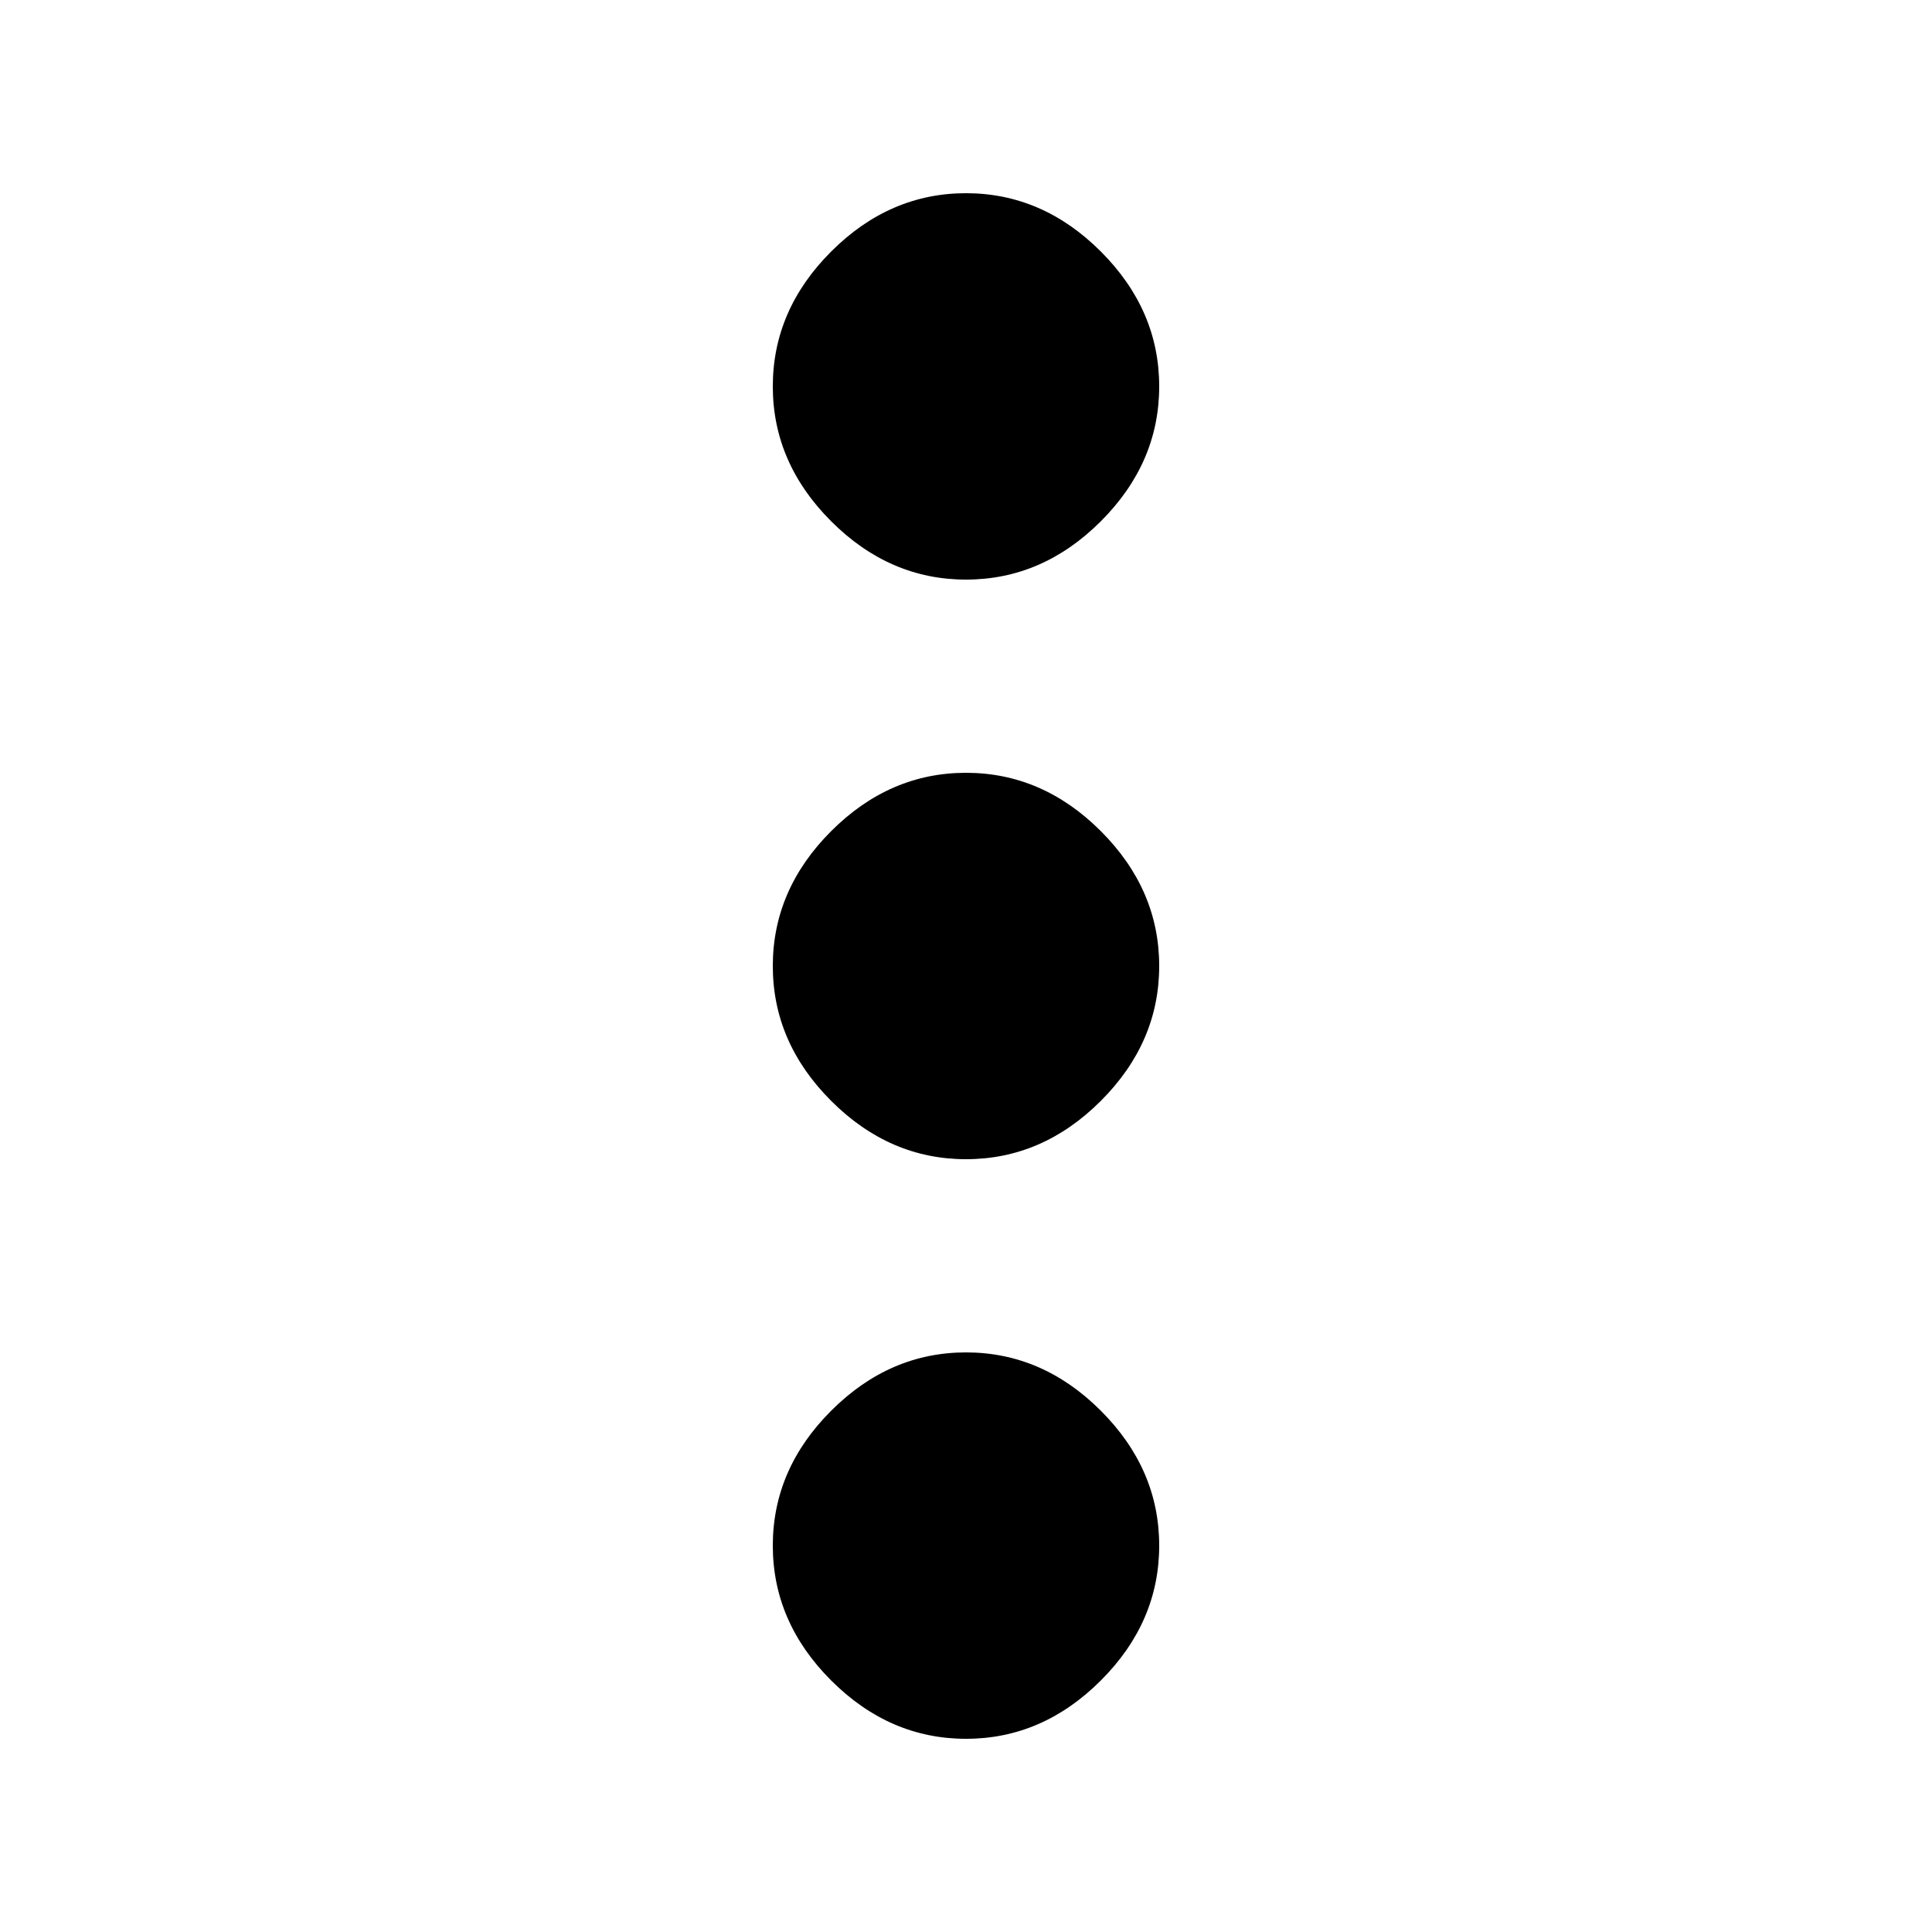
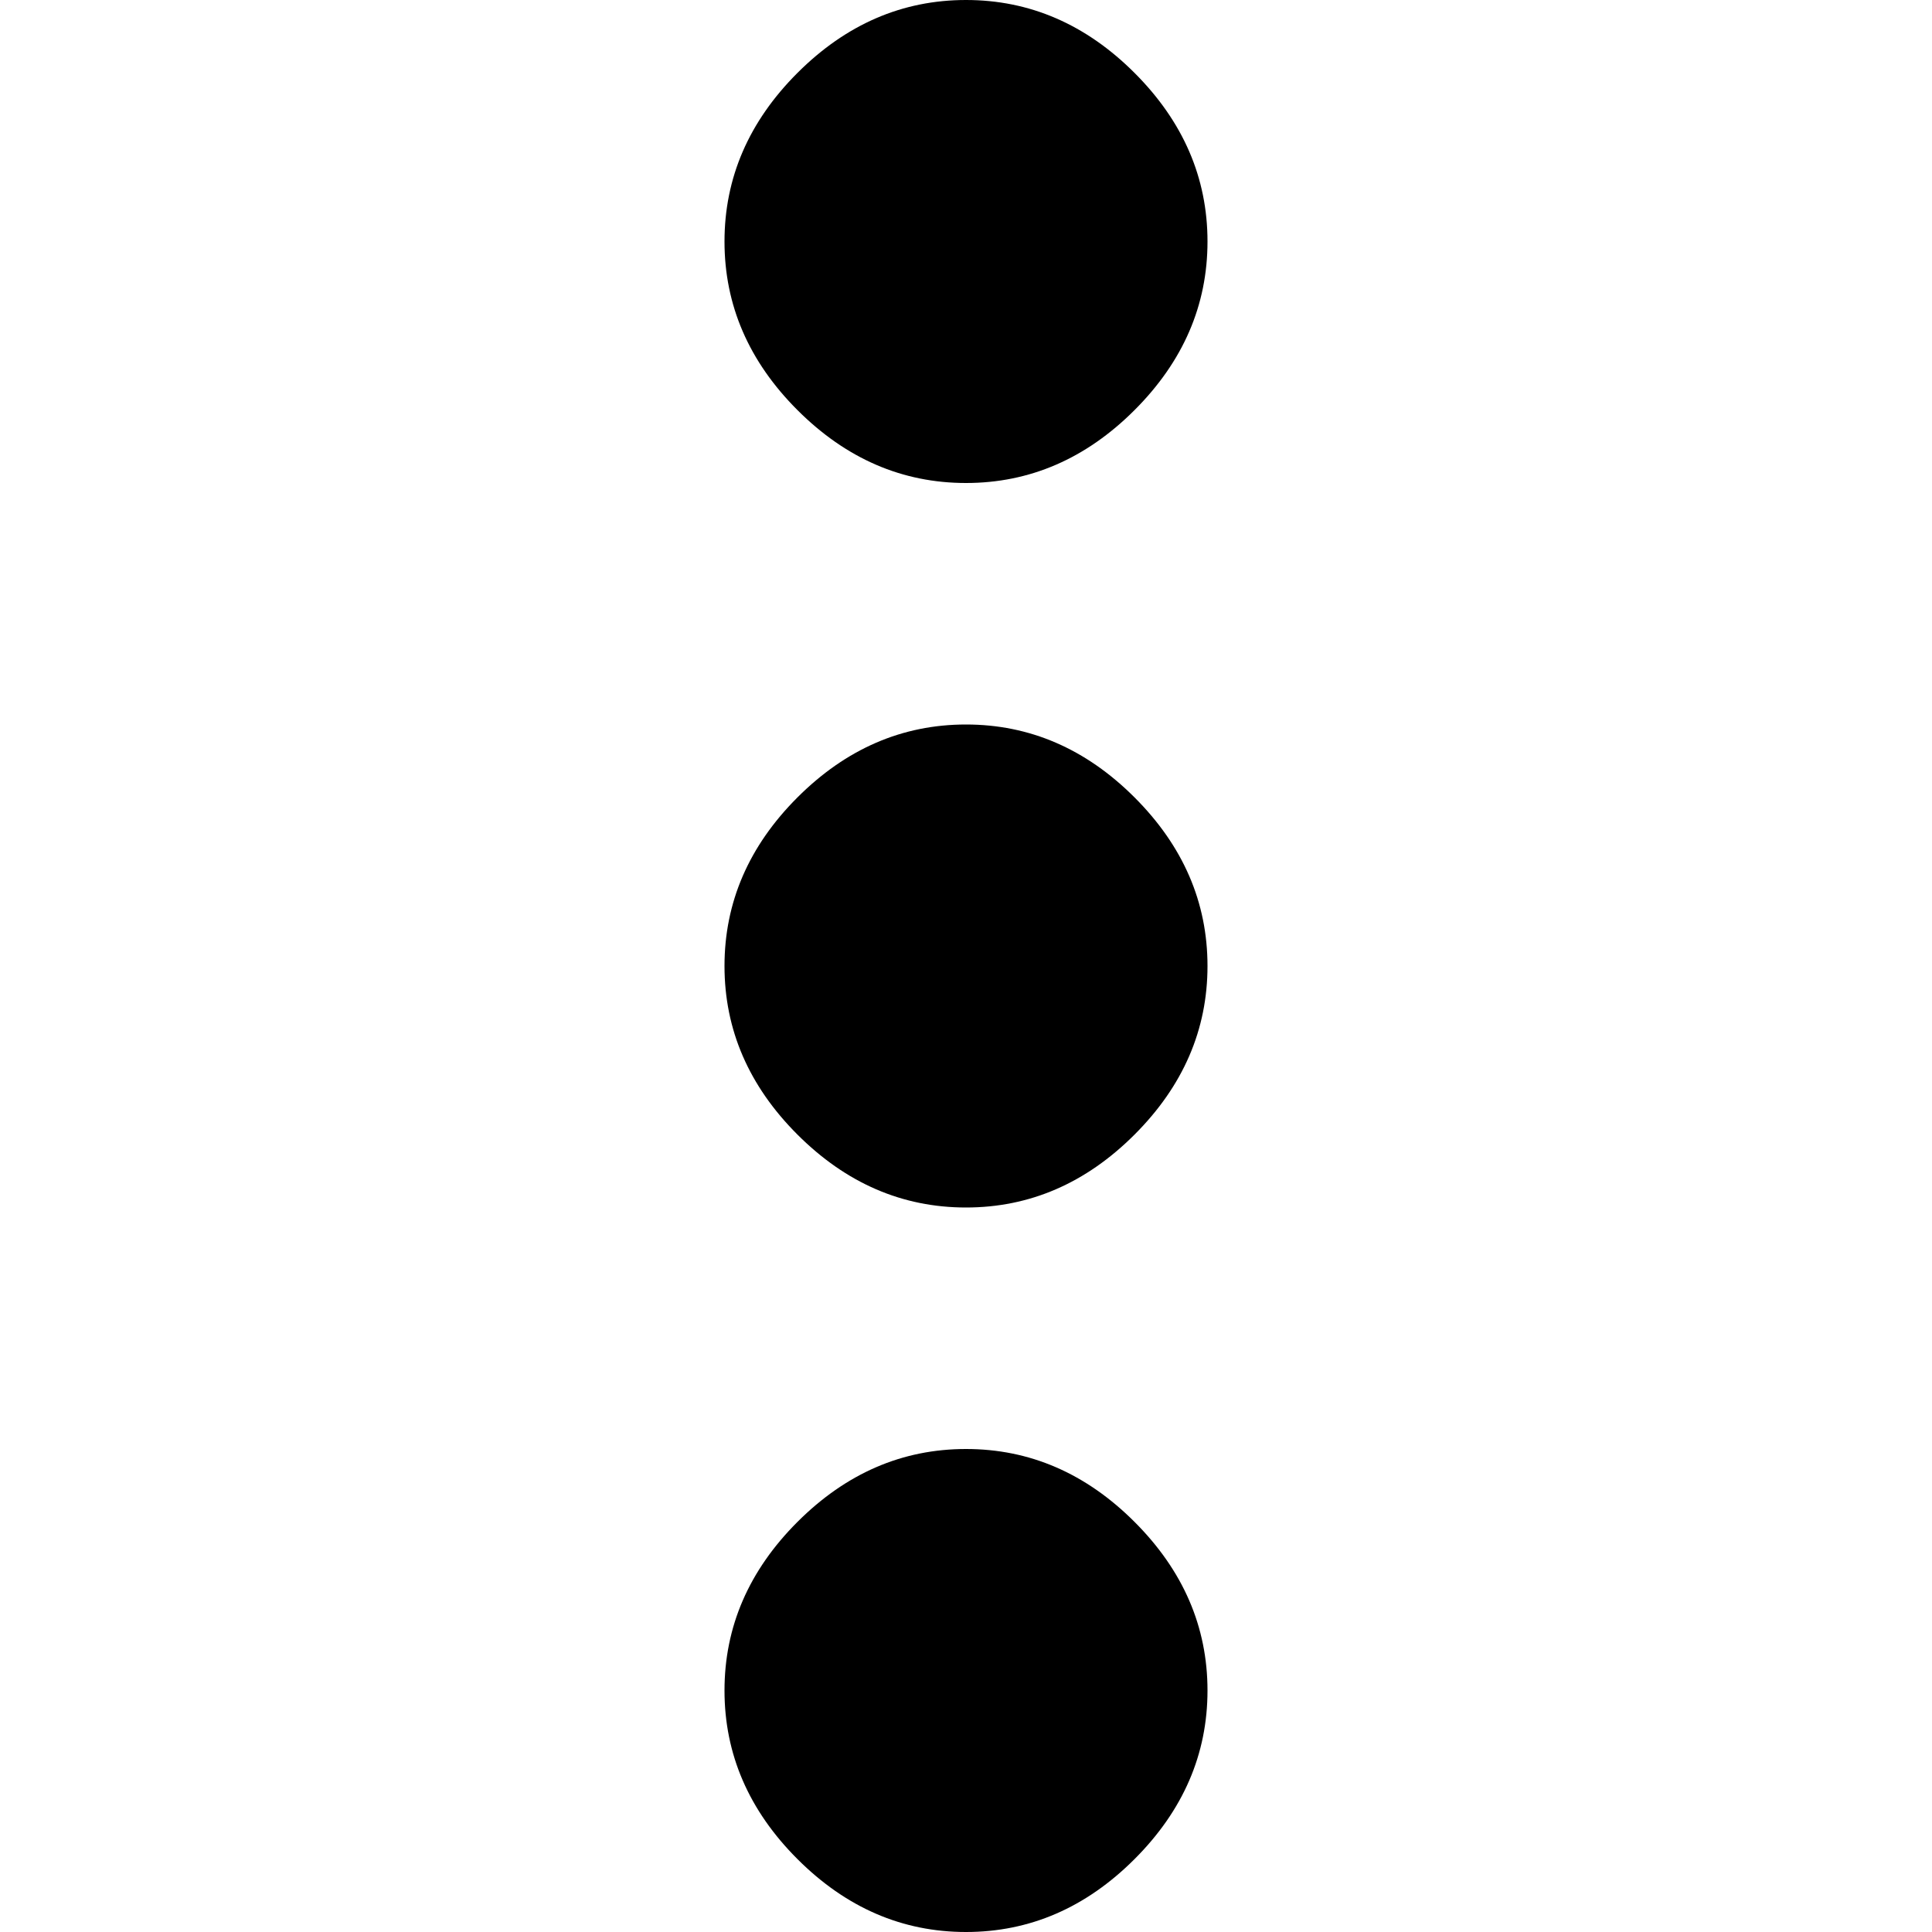
- <svg xmlns="http://www.w3.org/2000/svg" width="20px" height="20px" viewBox="0 0 20 20">
-   <g stroke="none" stroke-width="1" fill-rule="evenodd">
-     <g>
-       <path d="M10,14 C10.527,14 10.993,14.201 11.396,14.604 C11.799,15.007 12,15.473 12,16 C12,16.527 11.799,16.993 11.396,17.396 C10.993,17.799 10.527,18 10,18 C9.473,18 9.007,17.799 8.604,17.396 C8.201,16.993 8,16.527 8,16 C8,15.473 8.201,15.007 8.604,14.604 C9.007,14.201 9.473,14 10,14 L10,14 Z M10,8 C10.527,8 10.993,8.201 11.396,8.604 C11.799,9.007 12,9.473 12,10 C12,10.527 11.799,10.993 11.396,11.396 C10.993,11.799 10.527,12 10,12 C9.473,12 9.007,11.799 8.604,11.396 C8.201,10.993 8,10.527 8,10 C8,9.473 8.201,9.007 8.604,8.604 C9.007,8.201 9.473,8 10,8 L10,8 Z M10,6 C9.473,6 9.007,5.799 8.604,5.396 C8.201,4.993 8,4.527 8,4 C8,3.473 8.201,3.007 8.604,2.604 C9.007,2.201 9.473,2 10,2 C10.527,2 10.993,2.201 11.396,2.604 C11.799,3.007 12,3.473 12,4 C12,4.527 11.799,4.993 11.396,5.396 C10.993,5.799 10.527,6 10,6 L10,6 Z" />
+ <svg xmlns="http://www.w3.org/2000/svg" width="16px" height="16px" viewBox="0 0 16 16" version="1.1">
+   <defs />
+   <g id="Symbols" stroke="none" stroke-width="1" fill="none" fill-rule="evenodd">
+     <g id="[icon]/more/dark" fill="currentColor">
+       <path d="M8,12 C8.527,12 8.993,12.201 9.396,12.604 C9.799,13.007 10,13.473 10,14 C10,14.527 9.799,14.993 9.396,15.396 C8.993,15.799 8.527,16 8,16 C7.473,16 7.007,15.799 6.604,15.396 C6.201,14.993 6,14.527 6,14 C6,13.473 6.201,13.007 6.604,12.604 C7.007,12.201 7.473,12 8,12 L8,12 Z M8,6 C8.527,6 8.993,6.201 9.396,6.604 C9.799,7.007 10,7.473 10,8 C10,8.527 9.799,8.993 9.396,9.396 C8.993,9.799 8.527,10 8,10 C7.473,10 7.007,9.799 6.604,9.396 C6.201,8.993 6,8.527 6,8 C6,7.473 6.201,7.007 6.604,6.604 C7.007,6.201 7.473,6 8,6 L8,6 Z M8,4 C7.473,4 7.007,3.799 6.604,3.396 C6.201,2.993 6,2.527 6,2 C6,1.473 6.201,1.007 6.604,0.604 C7.007,0.201 7.473,0 8,0 C8.527,0 8.993,0.201 9.396,0.604 C9.799,1.007 10,1.473 10,2 C10,2.527 9.799,2.993 9.396,3.396 C8.993,3.799 8.527,4 8,4 L8,4 Z" id="svg" />
    </g>
  </g>
</svg>
